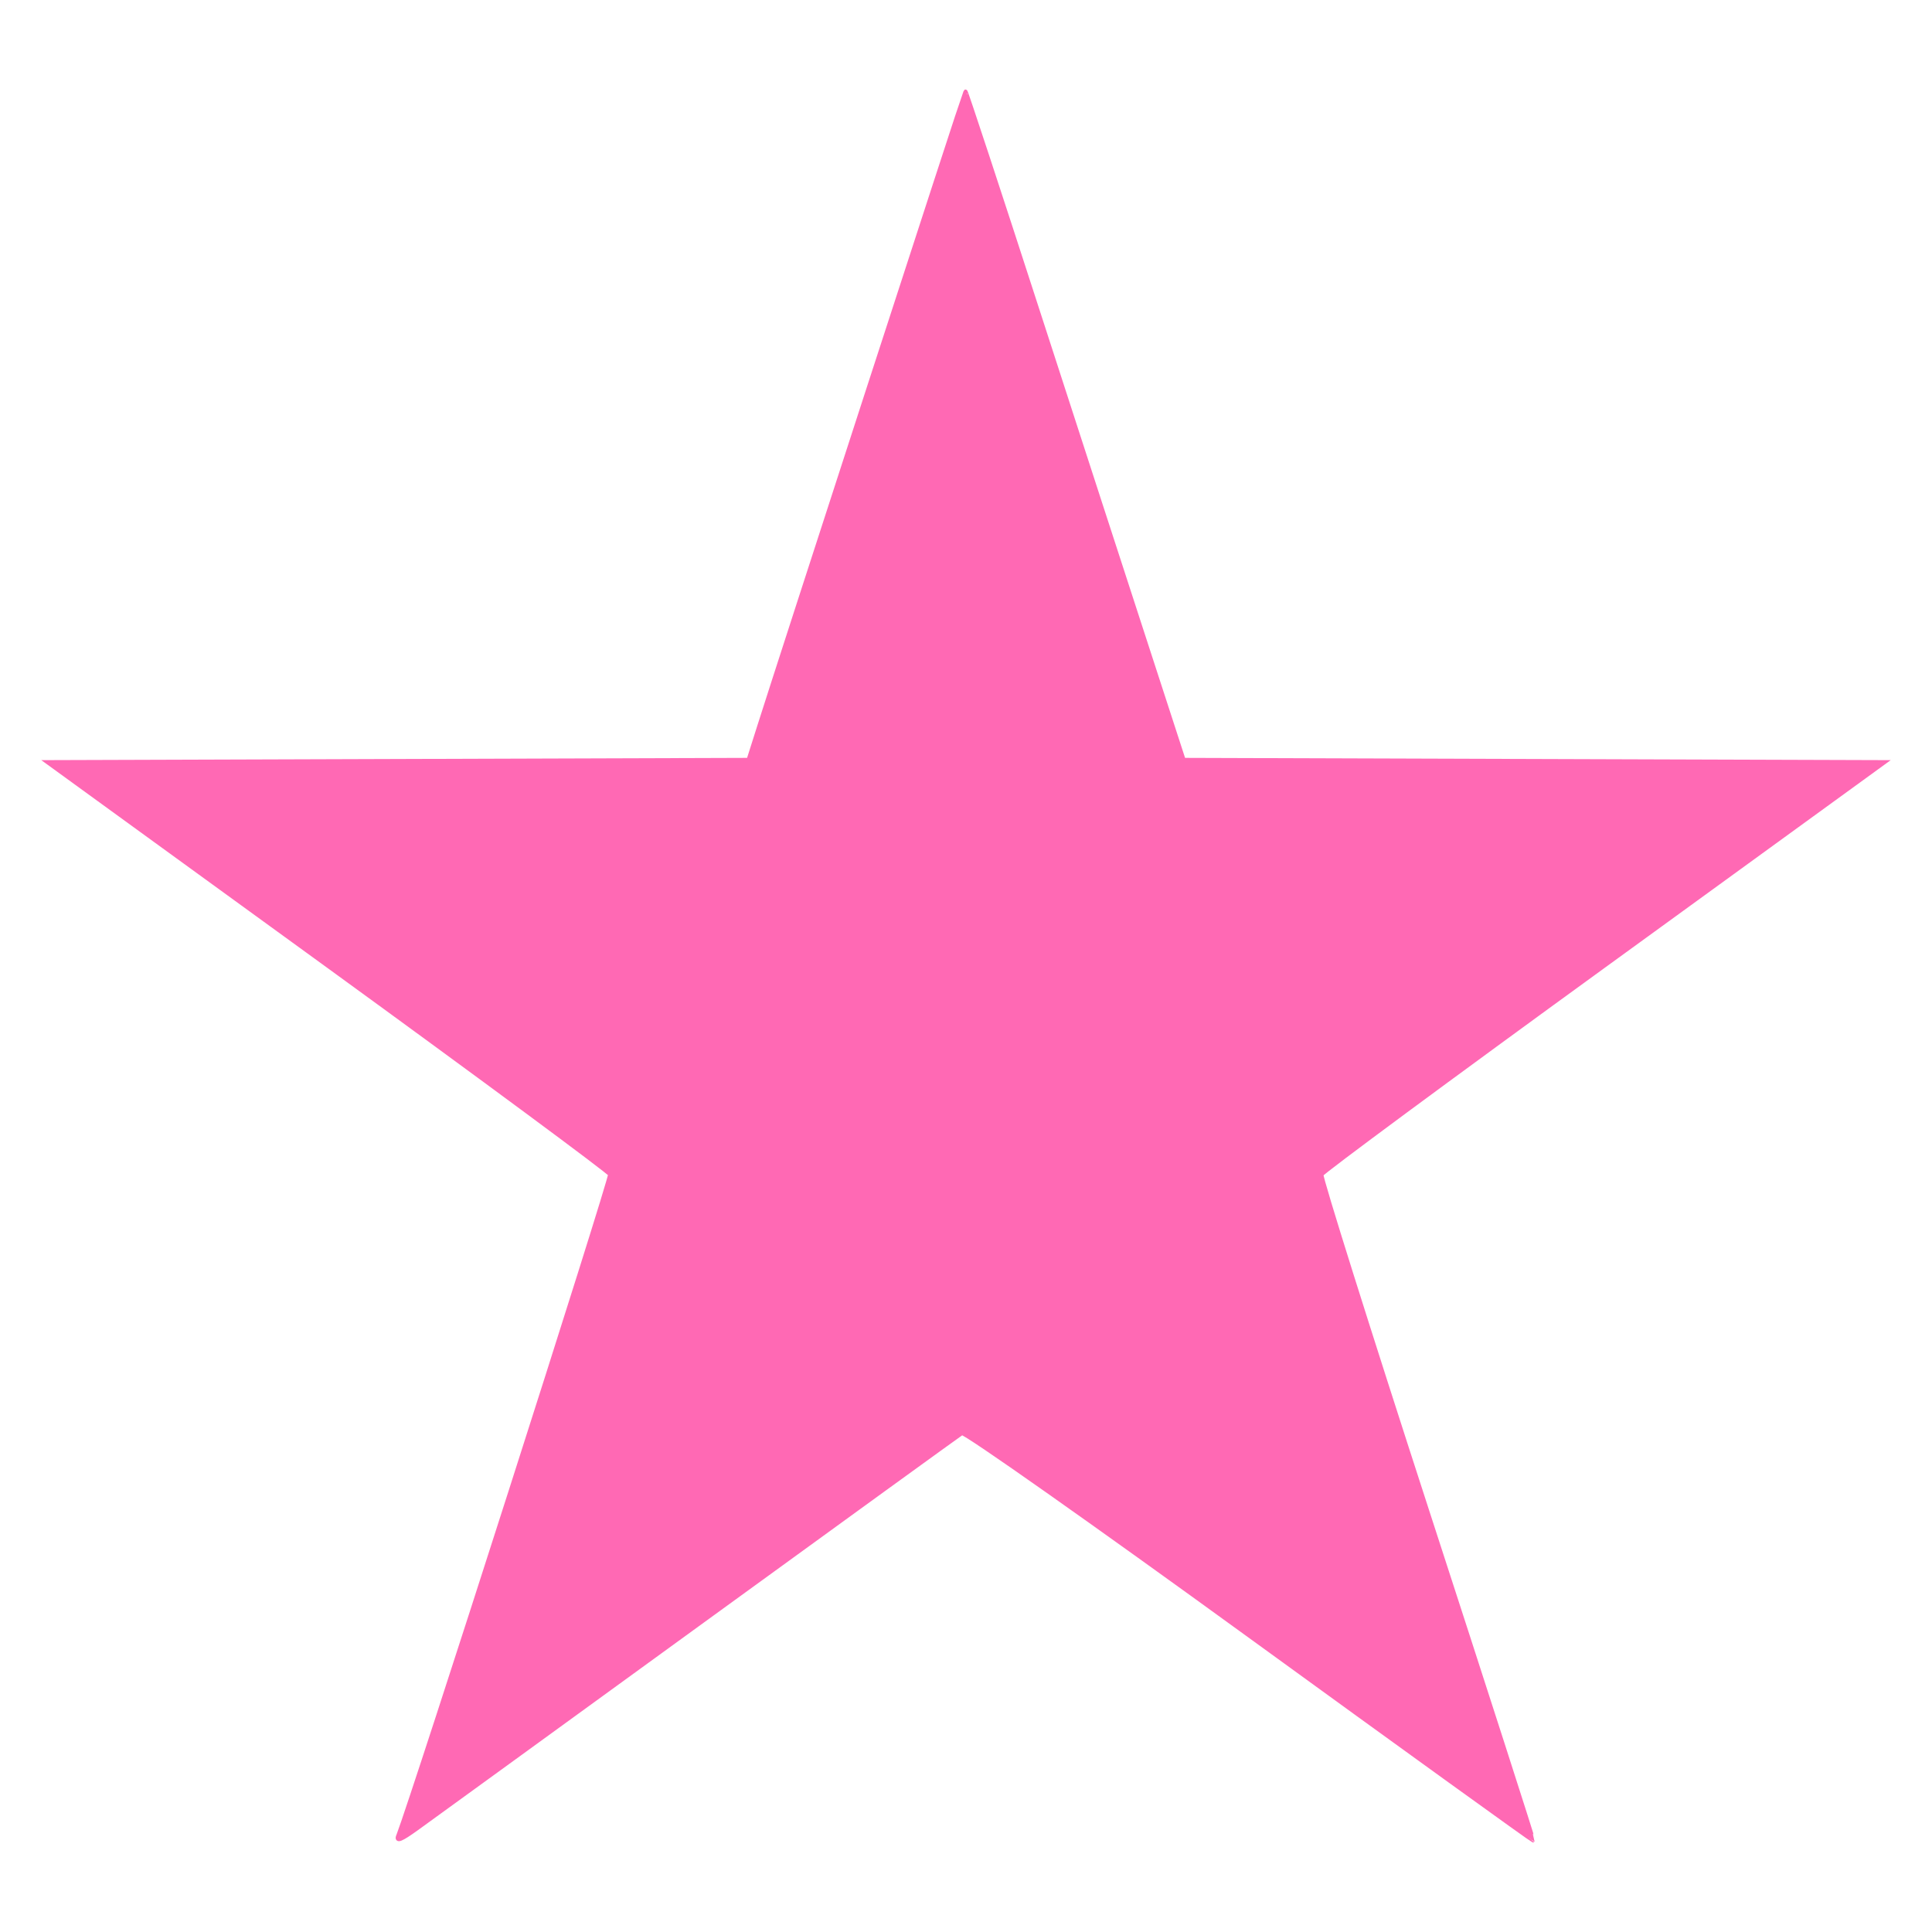
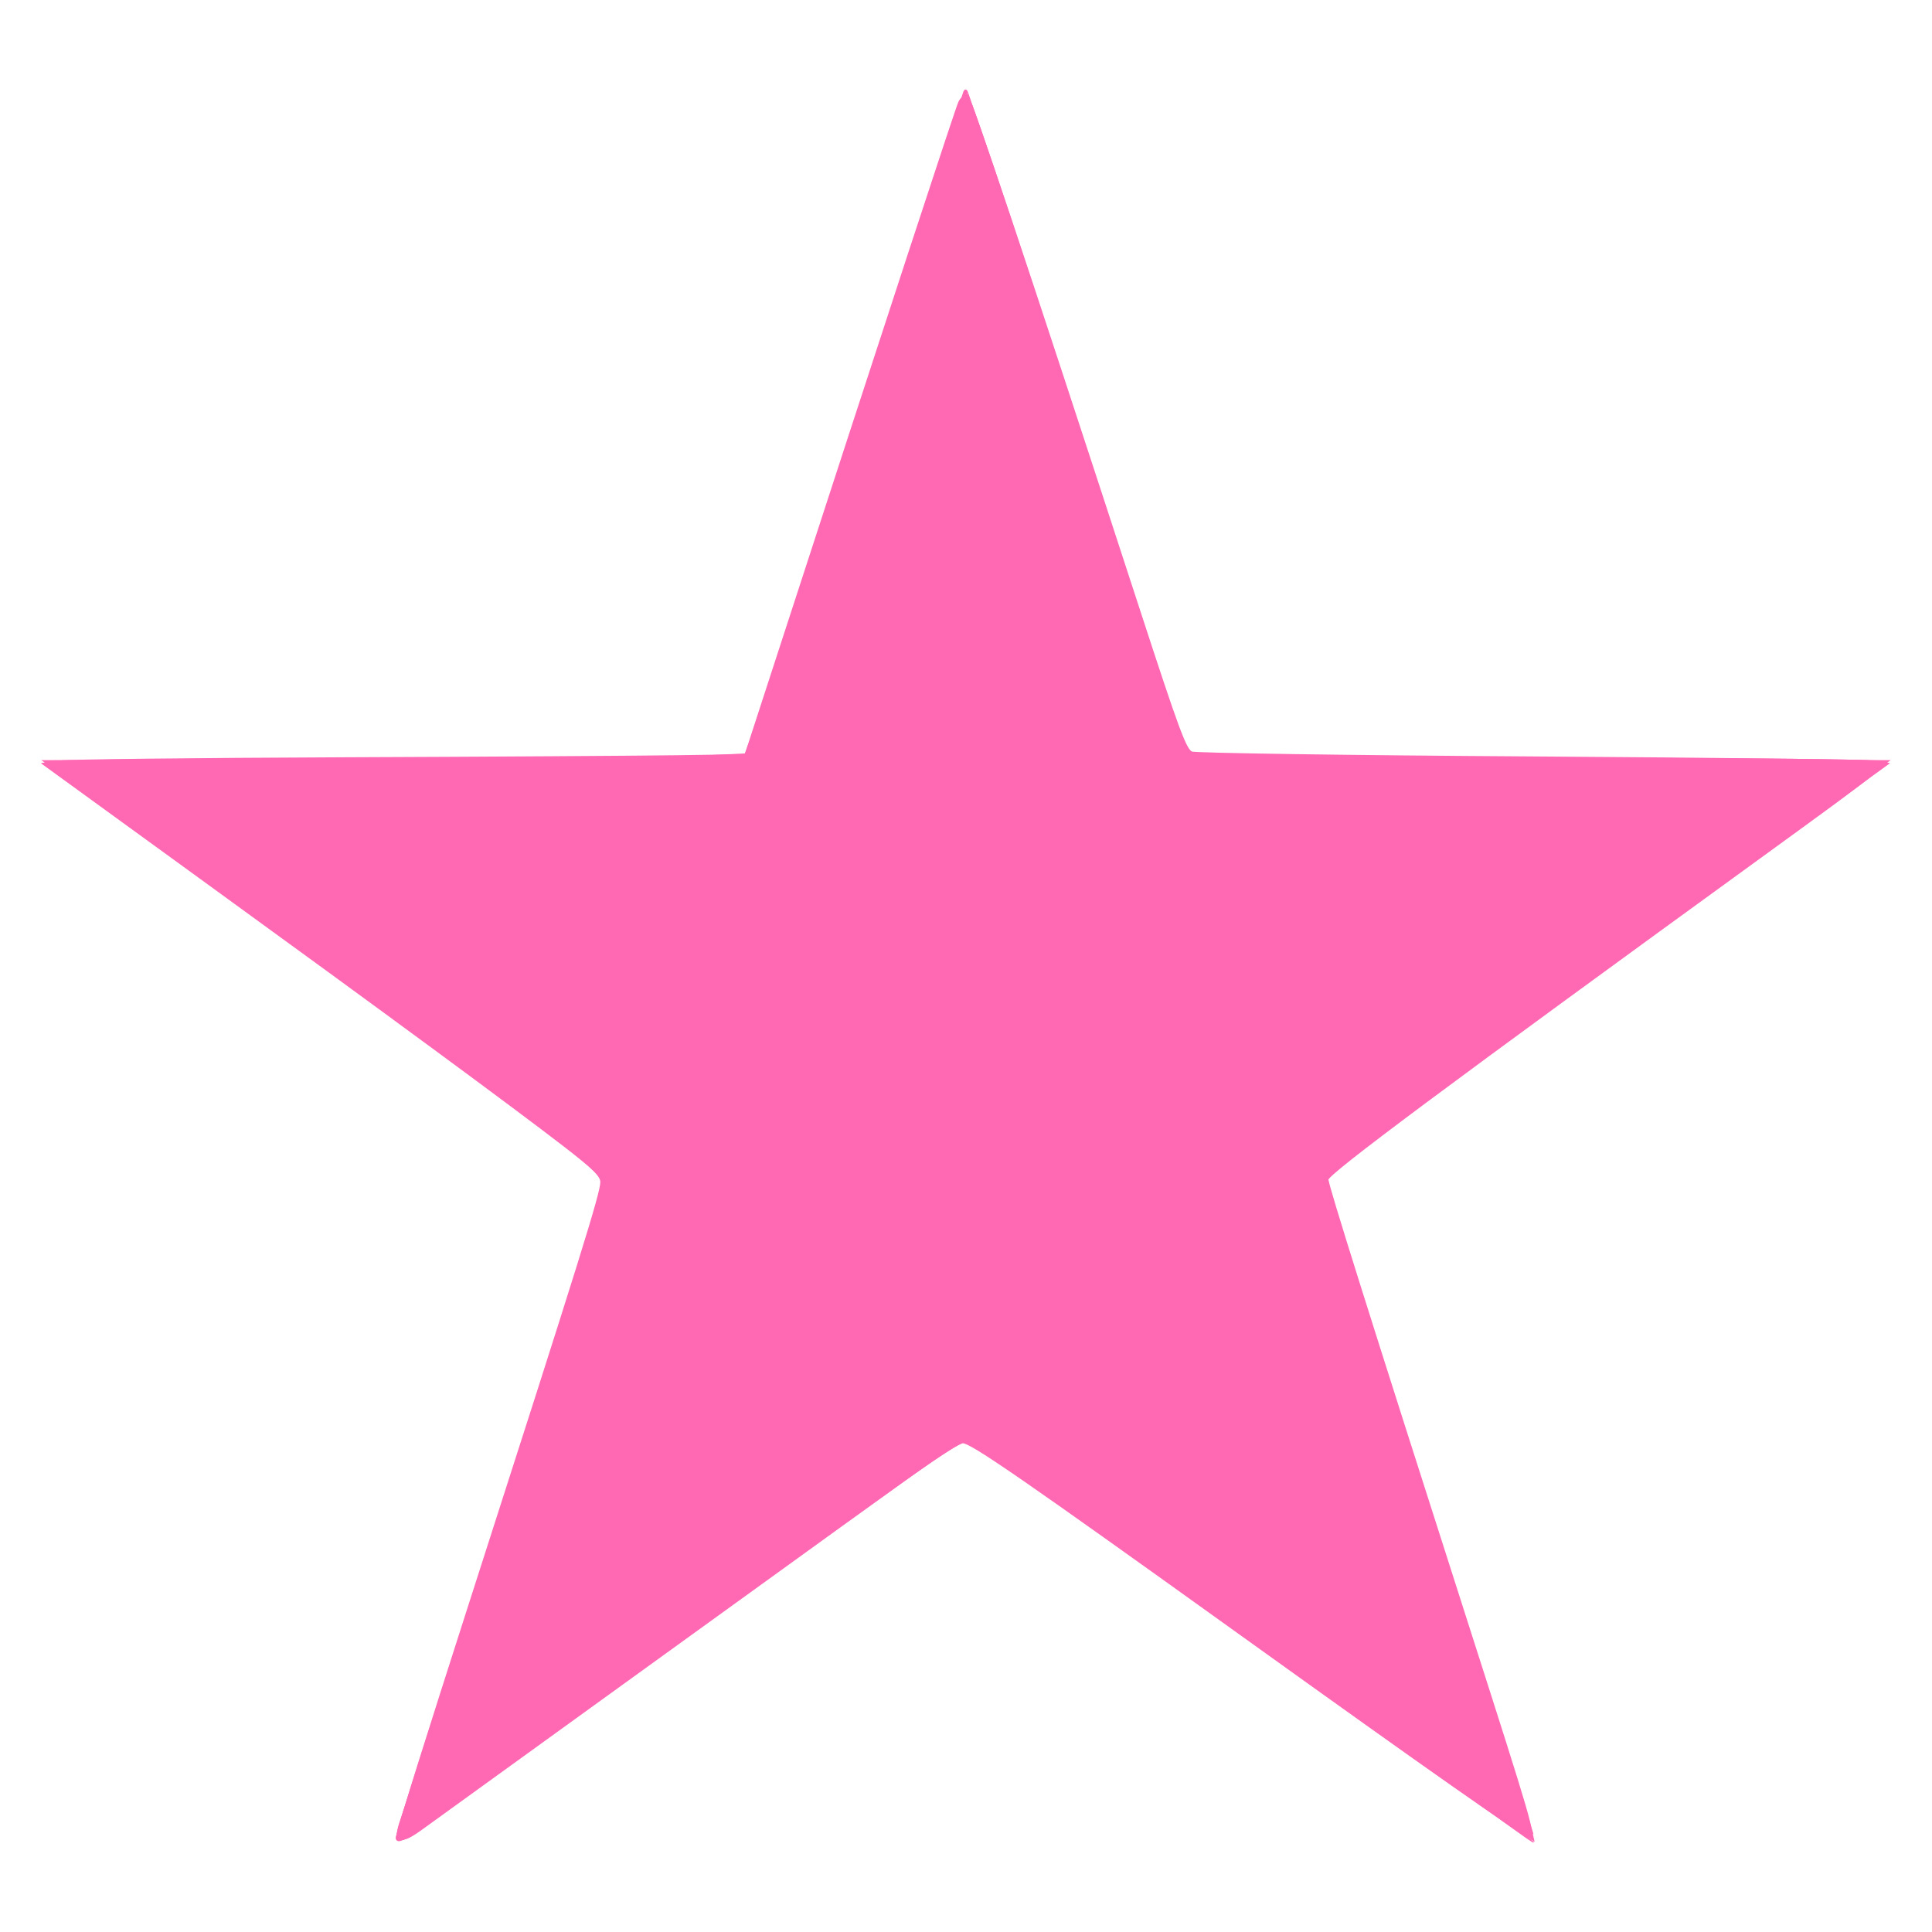
<svg xmlns="http://www.w3.org/2000/svg" viewBox="0 0 24 24" width="24pt" height="24pt" version="1.1" id="svg4" xml:space="preserve">
  <defs id="defs8" />
  <path style="fill:#ff69b4;fill-opacity:1;stroke:#ff69b4;stroke-width:0.053;stroke-opacity:1" d="M 4.948,22.807 C 5.149,22.284 7.598,14.636 7.58,14.589 7.566,14.555 5.989,13.388 4.075,11.997 L 0.594,9.469 4.947,9.455 9.3,9.441 9.433,9.022 C 9.668,8.279 11.982,1.151 11.993,1.139 c 0.006,-0.006 0.413,1.229 0.904,2.746 0.492,1.517 1.099,3.388 1.35,4.157 l 0.455,1.399 4.352,0.014 4.352,0.014 -3.484,2.53 c -1.916,1.391 -3.494,2.558 -3.508,2.592 -0.013,0.034 0.576,1.907 1.308,4.161 0.733,2.255 1.328,4.104 1.323,4.109 -0.005,0.005 -1.591,-1.139 -3.524,-2.543 -1.933,-1.404 -3.541,-2.537 -3.573,-2.517 -0.032,0.02 -1.51,1.091 -3.284,2.38 -1.774,1.289 -3.345,2.43 -3.49,2.534 -0.19,0.137 -0.253,0.163 -0.227,0.093 z" id="path5374" />
+   <path style="fill:#ff69b4;stroke:#ff69b4;stroke-width:0.054" d="m 6.629,30.337 c 0.028,-0.148 0.462,-1.466 0.507,-1.544 0.018,-0.03 0.037,-0.087 0.043,-0.126 0.006,-0.04 0.029,-0.113 0.051,-0.163 0.022,-0.05 0.045,-0.109 0.052,-0.132 0.006,-0.022 0.016,-0.047 0.022,-0.054 0.006,-0.007 0.019,-0.053 0.028,-0.102 0.025,-0.13 0.46,-1.499 0.529,-1.668 0.033,-0.08 0.068,-0.187 0.078,-0.24 0.028,-0.142 0.407,-1.309 0.446,-1.372 0.019,-0.03 0.037,-0.073 0.041,-0.095 0.004,-0.022 0.013,-0.047 0.019,-0.054 0.006,-0.007 0.018,-0.05 0.028,-0.095 0.038,-0.183 0.149,-0.566 0.205,-0.699 0.032,-0.078 0.065,-0.175 0.073,-0.215 0.008,-0.04 0.032,-0.113 0.054,-0.163 0.022,-0.05 0.049,-0.138 0.06,-0.196 0.022,-0.116 0.488,-1.584 0.544,-1.714 0.019,-0.045 0.04,-0.1 0.046,-0.122 0.006,-0.022 0.016,-0.047 0.022,-0.054 0.006,-0.007 0.019,-0.057 0.029,-0.11 0.014,-0.074 0.302,-1.025 0.431,-1.425 0.01,-0.03 0.015,-0.069 0.011,-0.087 -0.004,-0.018 0.027,-0.073 0.069,-0.124 0.042,-0.05 0.06,-0.107 0.041,-0.126 -0.019,-0.019 -0.009,-0.065 0.023,-0.103 0.072,-0.087 2.18e-4,-0.144 -2.335,-1.852 -1.004,-0.734 -1.852,-1.369 -1.885,-1.41 -0.033,-0.041 -0.078,-0.074 -0.1,-0.074 -0.054,0 -1.617,-1.135 -1.693,-1.229 -0.033,-0.041 -0.077,-0.075 -0.098,-0.075 -0.021,0 -0.738,-0.507 -1.593,-1.127 l -1.555,-1.127 1.979,-0.037 c 1.089,-0.02 3.689,-0.035 5.779,-0.033 l 3.8,0.004 0.072,-0.211 c 0.04,-0.116 0.088,-0.248 0.107,-0.293 0.019,-0.045 0.04,-0.107 0.047,-0.139 0.028,-0.127 0.418,-1.353 0.473,-1.485 0.032,-0.078 0.064,-0.166 0.071,-0.196 0.027,-0.122 0.477,-1.531 0.529,-1.657 0.031,-0.075 0.062,-0.16 0.068,-0.19 0.028,-0.126 0.478,-1.533 0.53,-1.657 0.031,-0.075 0.062,-0.154 0.068,-0.177 0.006,-0.022 0.016,-0.047 0.022,-0.054 0.006,-0.007 0.019,-0.058 0.03,-0.113 0.01,-0.055 0.037,-0.14 0.058,-0.19 0.022,-0.05 0.047,-0.128 0.056,-0.174 0.028,-0.138 0.519,-1.651 0.555,-1.71 0.018,-0.03 0.038,-0.087 0.044,-0.126 0.006,-0.04 0.029,-0.113 0.05,-0.163 0.022,-0.05 0.047,-0.13 0.057,-0.178 0.01,-0.048 0.046,-0.158 0.082,-0.244 0.035,-0.086 0.07,-0.186 0.078,-0.221 0.026,-0.126 0.356,-1.167 0.415,-1.311 0.033,-0.08 0.069,-0.194 0.08,-0.253 0.034,-0.178 0.111,-0.212 0.181,-0.081 0.095,0.177 0.378,1.03 0.342,1.03 -0.017,0 5.5e-5,0.037 0.037,0.081 0.037,0.045 0.049,0.081 0.027,0.081 -0.022,0 -0.014,0.032 0.019,0.072 0.033,0.04 0.069,0.119 0.08,0.177 0.011,0.057 0.049,0.175 0.084,0.261 0.035,0.086 0.072,0.196 0.081,0.244 0.01,0.048 0.043,0.149 0.073,0.223 0.061,0.148 0.398,1.226 0.425,1.358 0.009,0.045 0.021,0.088 0.027,0.095 0.006,0.007 0.016,0.032 0.022,0.054 0.006,0.022 0.041,0.111 0.076,0.198 0.036,0.086 0.071,0.196 0.079,0.244 0.007,0.048 0.033,0.118 0.056,0.156 0.023,0.037 0.026,0.068 0.005,0.068 -0.02,0 -0.012,0.031 0.018,0.068 0.046,0.058 0.443,1.264 0.469,1.426 0.005,0.03 0.024,0.079 0.042,0.109 0.042,0.068 0.531,1.587 0.559,1.737 0.012,0.061 0.026,0.116 0.032,0.124 0.006,0.007 0.016,0.032 0.022,0.054 0.006,0.022 0.041,0.111 0.076,0.198 0.036,0.086 0.071,0.196 0.079,0.244 0.007,0.048 0.033,0.118 0.056,0.156 0.023,0.037 0.026,0.068 0.005,0.068 -0.02,0 -0.012,0.031 0.018,0.068 0.048,0.059 0.377,1.064 0.422,1.29 0.009,0.045 0.021,0.088 0.027,0.095 0.006,0.007 0.016,0.032 0.022,0.054 0.006,0.022 0.028,0.077 0.047,0.122 0.02,0.045 0.08,0.213 0.134,0.374 l 0.099,0.293 3.8,-0.004 c 2.09,-0.002 4.692,0.013 5.782,0.033 l 1.982,0.037 -0.883,0.638 c -0.486,0.351 -0.907,0.638 -0.937,0.638 -0.029,0 -0.053,0.02 -0.053,0.044 0,0.053 -0.471,0.391 -0.545,0.391 -0.029,0 -0.053,0.02 -0.053,0.044 0,0.051 -0.469,0.391 -0.54,0.391 -0.027,0 -0.056,0.022 -0.066,0.049 -0.024,0.065 -0.683,0.548 -0.747,0.548 -0.027,0 -0.058,0.021 -0.068,0.046 -0.021,0.055 -1.438,1.094 -1.491,1.094 -0.02,0 -0.064,0.033 -0.097,0.073 -0.089,0.108 -2.085,1.557 -2.144,1.557 -0.028,0 -0.065,0.037 -0.082,0.081 -0.017,0.045 -0.067,0.081 -0.11,0.081 -0.043,0 -0.087,0.021 -0.097,0.048 -0.01,0.026 -0.314,0.268 -0.675,0.537 -0.623,0.464 -0.782,0.625 -0.678,0.69 0.037,0.023 0.084,0.184 0.136,0.464 0.003,0.015 0.02,0.052 0.039,0.081 0.018,0.03 0.053,0.14 0.078,0.244 0.056,0.244 0.05,0.221 0.119,0.387 0.05,0.119 0.152,0.46 0.201,0.672 0.007,0.03 0.03,0.095 0.052,0.145 0.022,0.05 0.046,0.123 0.054,0.163 0.008,0.04 0.041,0.136 0.073,0.215 0.055,0.133 0.177,0.55 0.197,0.672 0.005,0.03 0.024,0.079 0.042,0.109 0.034,0.056 0.595,1.804 0.61,1.901 0.005,0.03 0.023,0.079 0.041,0.109 0.034,0.056 0.595,1.805 0.611,1.901 0.005,0.03 0.023,0.079 0.041,0.109 0.034,0.057 0.481,1.463 0.51,1.603 0.009,0.045 0.022,0.088 0.028,0.095 0.006,0.007 0.014,0.032 0.019,0.054 0.004,0.022 0.023,0.065 0.042,0.095 0.019,0.03 0.087,0.25 0.153,0.489 0.065,0.239 0.18,0.614 0.254,0.834 0.074,0.22 0.127,0.407 0.118,0.417 -0.01,0.01 -0.305,-0.188 -0.657,-0.44 -0.352,-0.252 -0.654,-0.458 -0.671,-0.458 -0.04,0 -0.789,-0.536 -0.863,-0.618 -0.03,-0.034 -0.106,-0.09 -0.169,-0.125 -0.143,-0.08 -3.915,-2.805 -4.086,-2.952 -0.07,-0.06 -0.146,-0.109 -0.169,-0.109 -0.023,0 -0.102,-0.055 -0.175,-0.122 -0.073,-0.067 -0.196,-0.155 -0.272,-0.195 -0.077,-0.04 -0.199,-0.126 -0.272,-0.19 -0.073,-0.064 -0.173,-0.141 -0.223,-0.171 -0.05,-0.03 -0.468,-0.317 -0.93,-0.638 -0.461,-0.321 -0.875,-0.584 -0.918,-0.584 -0.044,0 -0.11,0.037 -0.147,0.081 -0.037,0.045 -0.092,0.081 -0.123,0.081 -0.03,0 -0.082,0.033 -0.116,0.074 -0.087,0.107 -2.03,1.502 -2.091,1.502 -0.028,0 -0.06,0.022 -0.07,0.049 -0.023,0.062 -4.056,2.993 -4.119,2.993 -0.025,0 -0.054,0.021 -0.064,0.047 -0.021,0.054 -2.408,1.793 -2.52,1.836 -0.053,0.02 -0.067,-0.007 -0.05,-0.095 z" id="path3923" transform="scale(0.75)" />
+   <path style="fill:#ff69b4;stroke:#ff69b4;stroke-width:0.054" d="m 6.6,30.41 c -3.803e-4,-0.022 0.242,-0.786 0.54,-1.698 0.956,-2.933 2.06,-6.381 2.752,-8.601 C 10.003,19.755 10.071,19.451 10.044,19.428 9.68,19.119 6.588,16.851 1.596,13.234 L 0.802,12.658 2.004,12.625 c 0.661,-0.019 3.262,-0.037 5.78,-0.041 l 4.578,-0.007 0.058,-0.149 c 0.032,-0.082 0.617,-1.873 1.3,-3.979 2.034,-6.274 2.177,-6.708 2.221,-6.753 0.086,-0.088 0.218,0.242 0.734,1.836 0.784,2.418 1.27,3.909 1.444,4.428 0.085,0.254 0.39,1.195 0.678,2.092 0.287,0.896 0.591,1.825 0.676,2.064 l 0.154,0.435 5.764,0.031 c 3.17,0.017 5.775,0.042 5.788,0.055 0.013,0.013 -0.298,0.255 -0.692,0.537 -0.649,0.464 -0.97,0.698 -1.802,1.307 -0.149,0.109 -0.822,0.599 -1.494,1.087 -0.672,0.489 -1.491,1.087 -1.82,1.33 -0.329,0.243 -0.915,0.67 -1.304,0.949 -0.942,0.676 -1.935,1.433 -2.058,1.57 -0.098,0.108 -0.09,0.141 0.341,1.521 0.242,0.776 0.89,2.8 1.44,4.498 1.149,3.552 1.573,4.907 1.545,4.936 -0.011,0.011 -0.337,-0.198 -0.725,-0.464 -1.007,-0.691 -1.1,-0.757 -3.204,-2.281 -2.602,-1.884 -4.065,-2.926 -4.823,-3.437 l -0.64,-0.431 -0.148,0.096 c -0.081,0.053 -0.282,0.198 -0.447,0.323 -0.164,0.125 -0.739,0.544 -1.277,0.932 -0.538,0.387 -1.968,1.423 -3.178,2.302 -3.904,2.834 -4.193,3.041 -4.243,3.041 -0.027,0 -0.049,-0.018 -0.05,-0.041 z" id="path3925" transform="scale(0.75)" />
+   <path style="fill:#ff69b4;stroke:#ff69b4;stroke-width:0.054" d="m 6.601,30.373 c 0,-0.043 0.024,-0.142 0.054,-0.22 0.079,-0.208 1.644,-5.047 2.285,-7.064 0.821,-2.585 1.084,-3.451 1.084,-3.566 0,-0.131 -2.147,-1.732 -7.895,-5.89 L 0.781,12.658 1.368,12.629 c 0.323,-0.016 2.921,-0.035 5.773,-0.041 3.64,-0.008 5.196,-0.029 5.222,-0.07 0.041,-0.067 0.379,-1.098 2.199,-6.704 0.708,-2.181 1.311,-4.01 1.339,-4.064 0.041,-0.079 0.067,-0.085 0.13,-0.034 0.074,0.061 0.803,2.243 2.676,8.01 0.446,1.374 0.837,2.562 0.868,2.64 0.055,0.139 0.064,0.141 0.802,0.177 0.411,0.02 2.778,0.039 5.261,0.042 2.483,0.004 4.754,0.022 5.047,0.041 l 0.533,0.034 -1.158,0.838 c -0.637,0.461 -1.402,1.017 -1.701,1.236 -0.299,0.219 -1.57,1.145 -2.825,2.059 -2.312,1.684 -3.53,2.594 -3.582,2.679 -0.038,0.061 0.266,1.041 1.734,5.602 1.48,4.599 1.67,5.207 1.647,5.276 -0.024,0.072 -1.31,-0.816 -4.145,-2.862 -4.507,-3.253 -5.221,-3.747 -5.315,-3.675 -0.128,0.099 -1.322,0.965 -3.758,2.728 -1.374,0.995 -3.15,2.282 -3.946,2.86 -0.796,0.578 -1.474,1.051 -1.508,1.051 -0.034,0 -0.061,-0.035 -0.061,-0.078 z" id="path3927" transform="scale(0.75)" />
+   <path style="fill:#ff69b4;stroke:#ff69b4;stroke-width:0.054" d="m 6.601,30.37 c 0,-0.044 0.328,-1.09 0.728,-2.323 0.786,-2.418 2.044,-6.361 2.449,-7.67 C 9.916,19.932 10.017,19.537 10.002,19.5 9.942,19.343 7.759,17.725 1.033,12.854 L 0.762,12.658 1.223,12.623 c 0.254,-0.019 2.529,-0.038 5.057,-0.041 2.528,-0.003 4.929,-0.021 5.336,-0.041 l 0.741,-0.036 0.082,-0.223 c 0.045,-0.122 0.778,-2.362 1.629,-4.976 1.957,-6.013 1.834,-5.65 1.909,-5.65 0.035,0 0.081,0.043 0.103,0.095 0.126,0.311 0.891,2.618 2.06,6.207 0.735,2.256 1.373,4.202 1.418,4.324 l 0.082,0.222 1.801,0.036 c 0.99,0.02 3.477,0.038 5.527,0.041 2.049,0.003 3.848,0.021 3.997,0.041 l 0.27,0.036 -1.493,1.084 c -6.467,4.695 -7.768,5.665 -7.768,5.794 0,0.134 0.263,0.98 1.765,5.672 1.521,4.751 1.618,5.063 1.592,5.141 -0.028,0.084 -0.95,-0.552 -4.525,-3.124 -3.457,-2.486 -4.653,-3.326 -4.81,-3.376 -0.082,-0.026 -1.143,0.717 -4.52,3.164 -2.428,1.759 -4.491,3.252 -4.585,3.318 -0.2,0.14 -0.29,0.152 -0.29,0.039 z" id="path3929" transform="scale(0.75)" />
+   <path style="fill:#ff69b4;stroke:#ff69b4;stroke-width:0.054" d="m 6.601,30.36 c 0,-0.05 0.524,-1.718 1.164,-3.708 1.889,-5.871 2.205,-6.885 2.205,-7.074 0,-0.108 -0.126,-0.232 -0.63,-0.621 C 8.476,18.291 6.399,16.762 3.328,14.533 l -2.581,-1.874 0.251,-0.036 c 0.138,-0.02 2.232,-0.043 4.652,-0.053 2.42,-0.009 4.919,-0.025 5.553,-0.034 l 1.153,-0.017 0.295,-0.908 c 2.176,-6.691 3.207,-9.835 3.249,-9.916 0.041,-0.078 0.068,-0.085 0.129,-0.035 0.07,0.058 0.864,2.43 2.832,8.465 0.649,1.991 0.767,2.308 0.874,2.349 0.068,0.026 2.611,0.063 5.65,0.082 3.039,0.019 5.604,0.05 5.698,0.069 0.164,0.033 0.088,0.095 -1.737,1.42 -5.42,3.934 -7.371,5.387 -7.371,5.488 0,0.096 0.668,2.221 2.307,7.333 1.085,3.384 1.128,3.531 1.028,3.531 -0.069,0 -1.641,-1.103 -4.698,-3.298 -3.662,-2.629 -4.52,-3.221 -4.663,-3.221 -0.057,0 -0.38,0.2 -0.719,0.444 -0.339,0.244 -0.922,0.664 -1.295,0.932 -0.374,0.269 -2.048,1.478 -3.721,2.688 -1.673,1.21 -3.139,2.269 -3.257,2.354 -0.243,0.176 -0.356,0.196 -0.356,0.065 z" id="path3931" transform="scale(0.75)" />
</svg>
